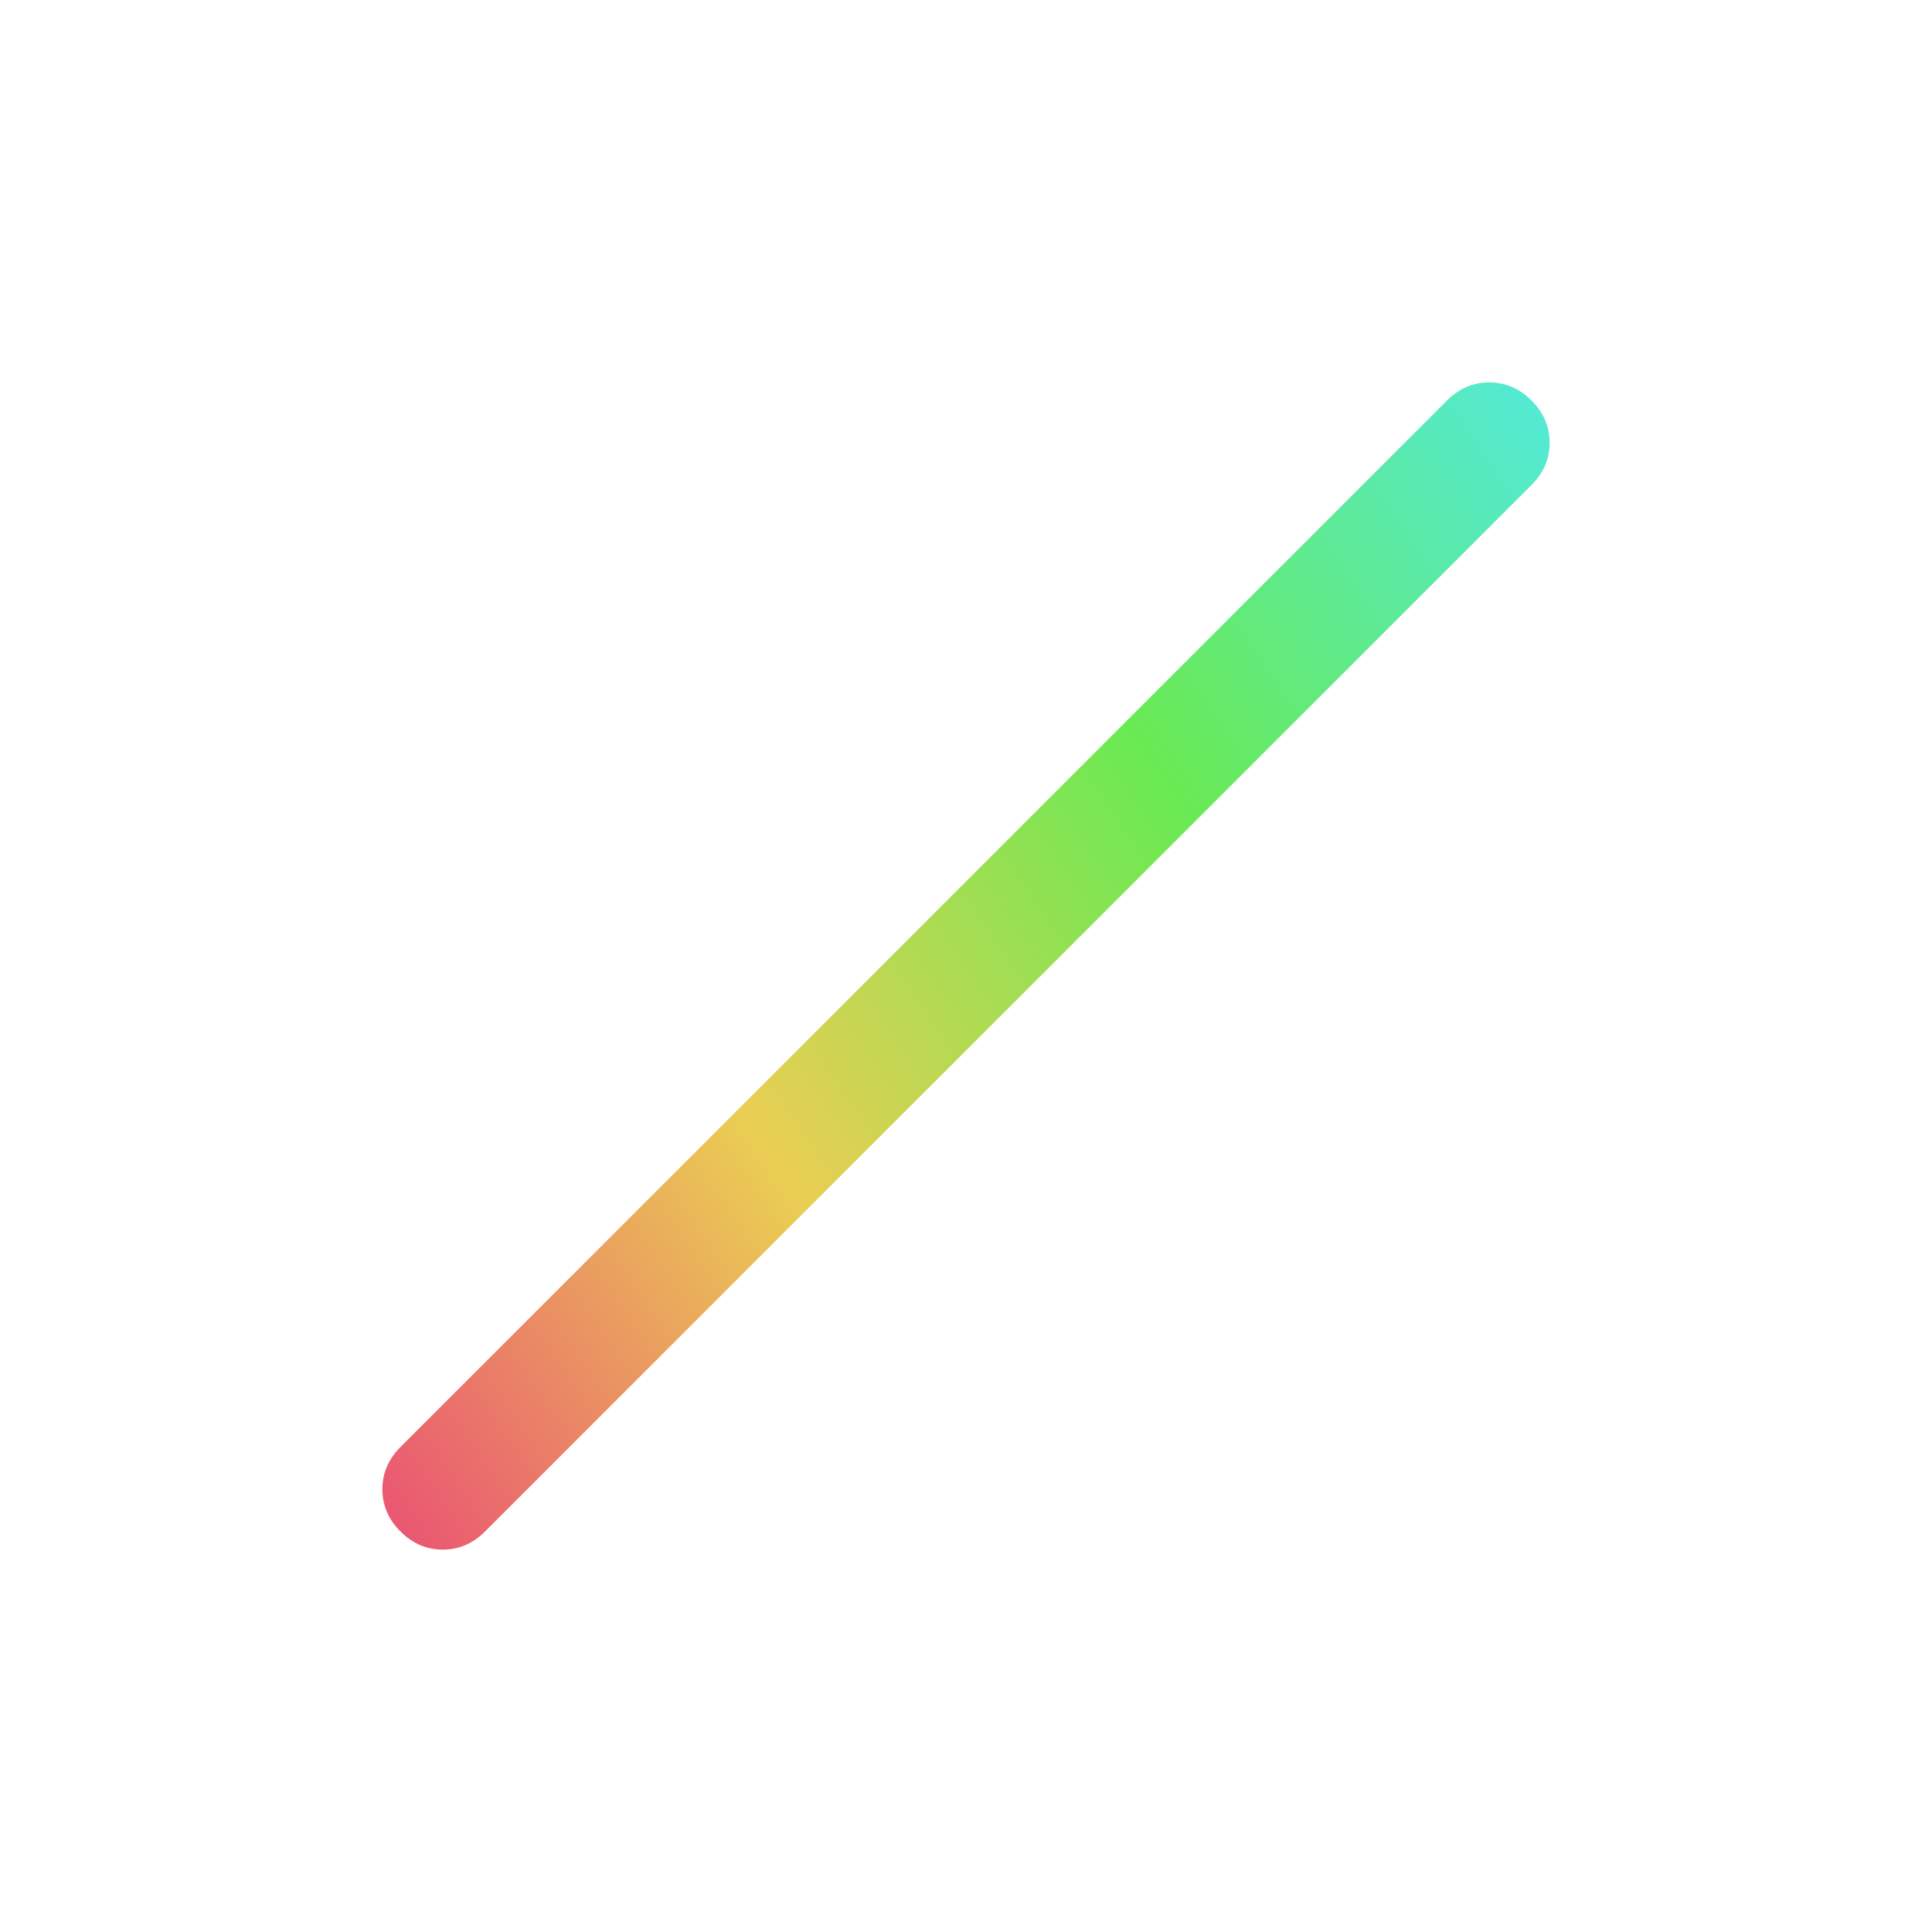
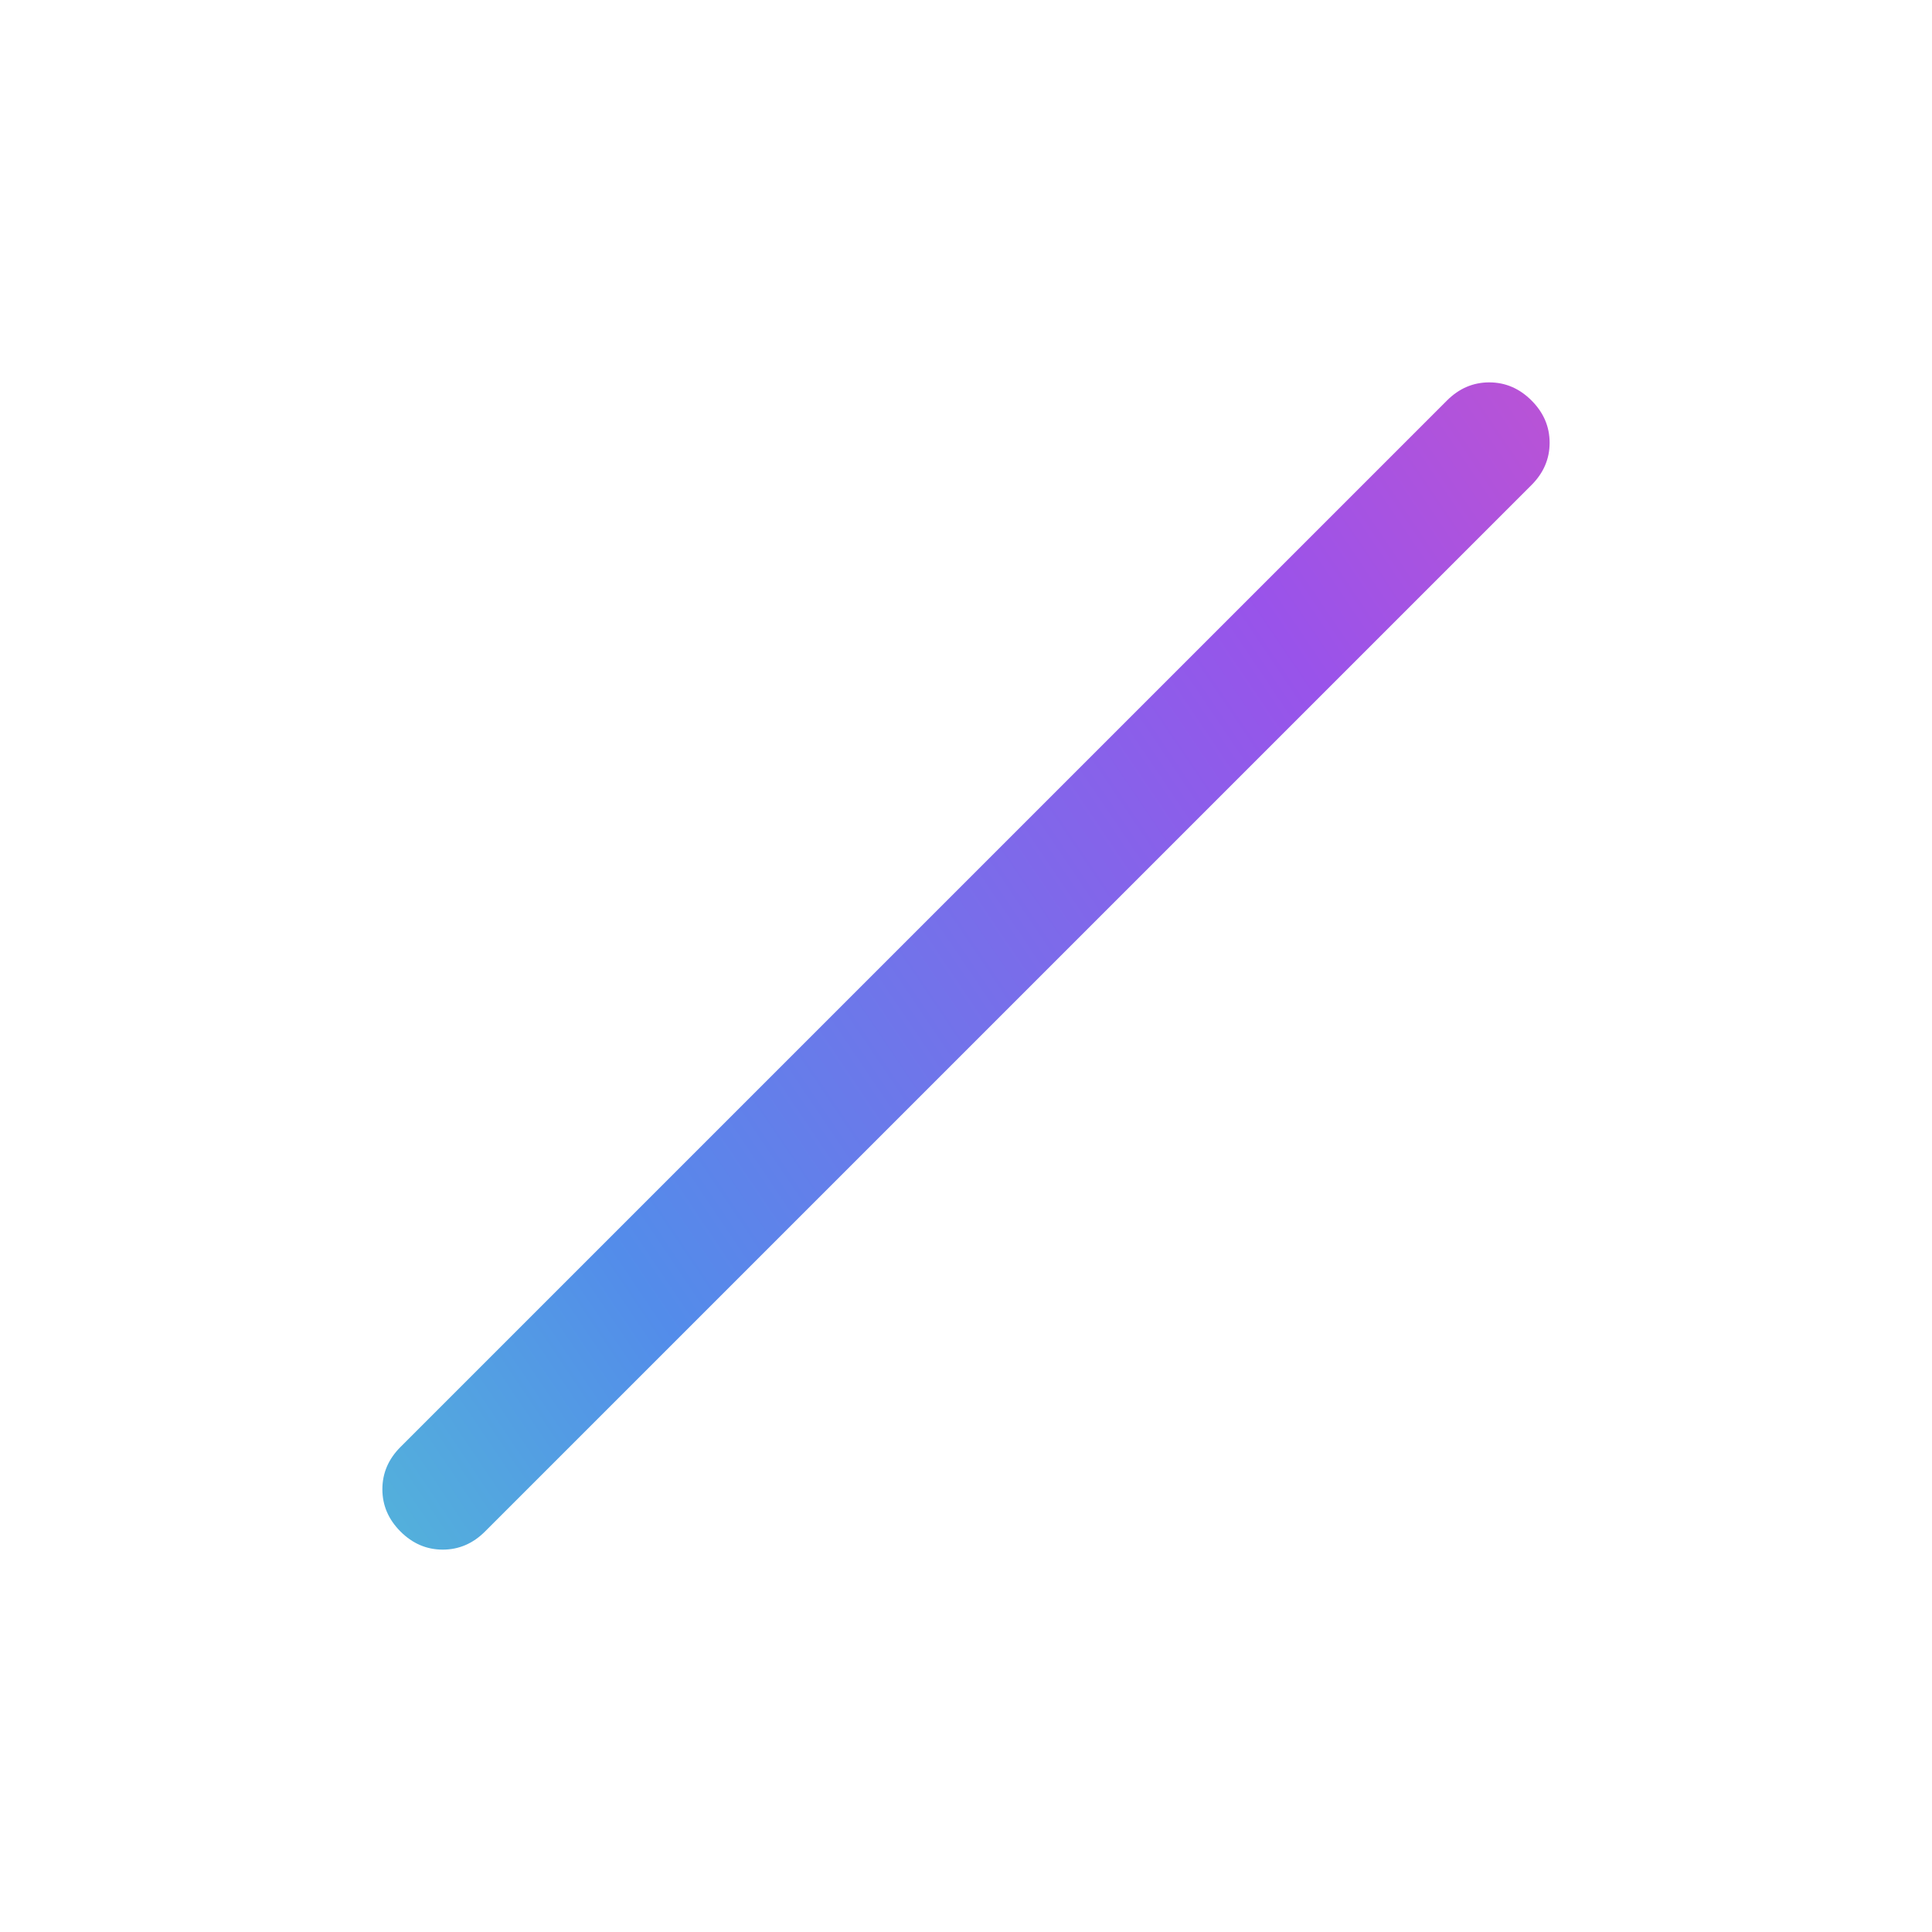
<svg xmlns="http://www.w3.org/2000/svg" width="24" height="24" viewBox="0 -960 960 960">
  <defs>
    <linearGradient id="icon-size-magic-1-rainbow" x1="-72.43" x2="1032.43" y1="-107.38" y2="-852.62" gradientUnits="userSpaceOnUse">
-       <stop offset="0" stop-color="#c453ea" />
-       <stop offset=".2" stop-color="#ea5373" />
-       <stop offset=".4" stop-color="#eace53" />
-       <stop offset=".6" stop-color="#69ea53" />
-       <stop offset=".8" stop-color="#53ead8" />
-       <stop offset="1" stop-color="#535fea" />
+       <stop offset="0" stop-color="#53eac4" />
+       <stop offset=".333" stop-color="#538cea" />
+       <stop offset=".667" stop-color="#9953ea" />
+       <stop offset="1" stop-color="#ea53b7" />
    </linearGradient>
  </defs>
  <path fill="url(#icon-size-magic-1-rainbow)" d="M199-199q-9-9-9-21t9-21l520-520q9-9 21-9t21 9 9 21-9 21L241-199q-9 9-21 9t-21-9" />
</svg>
